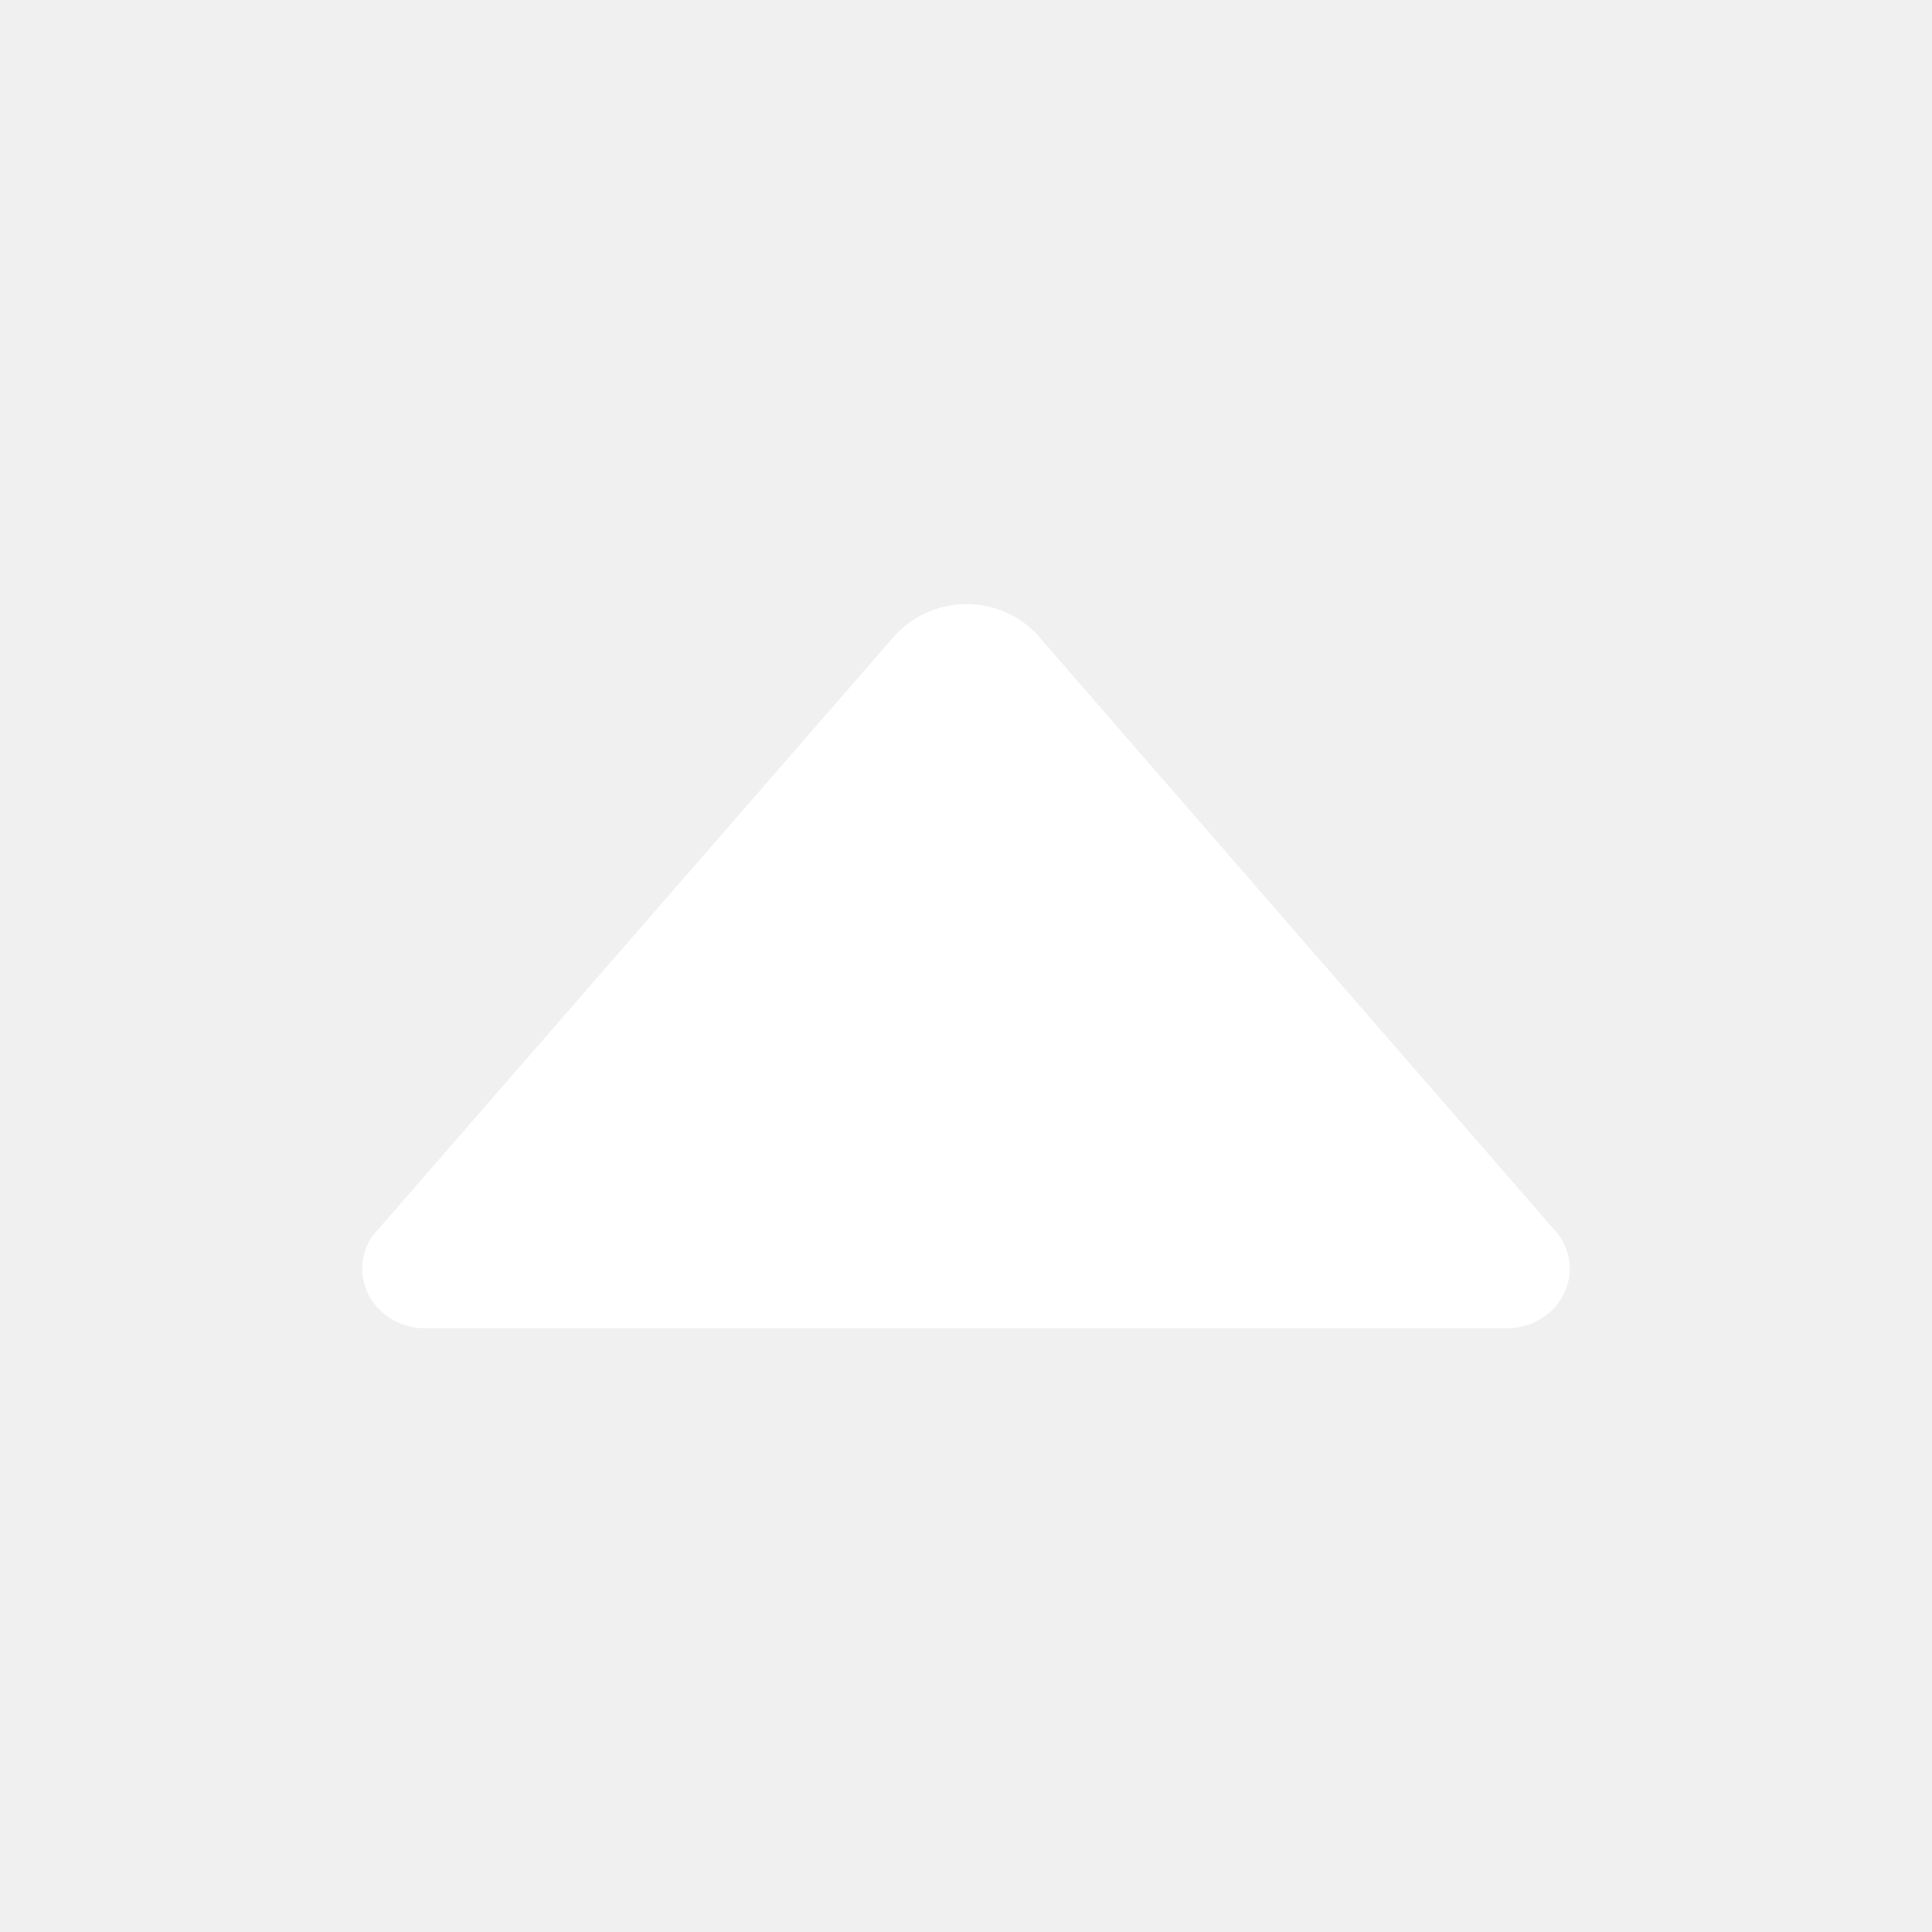
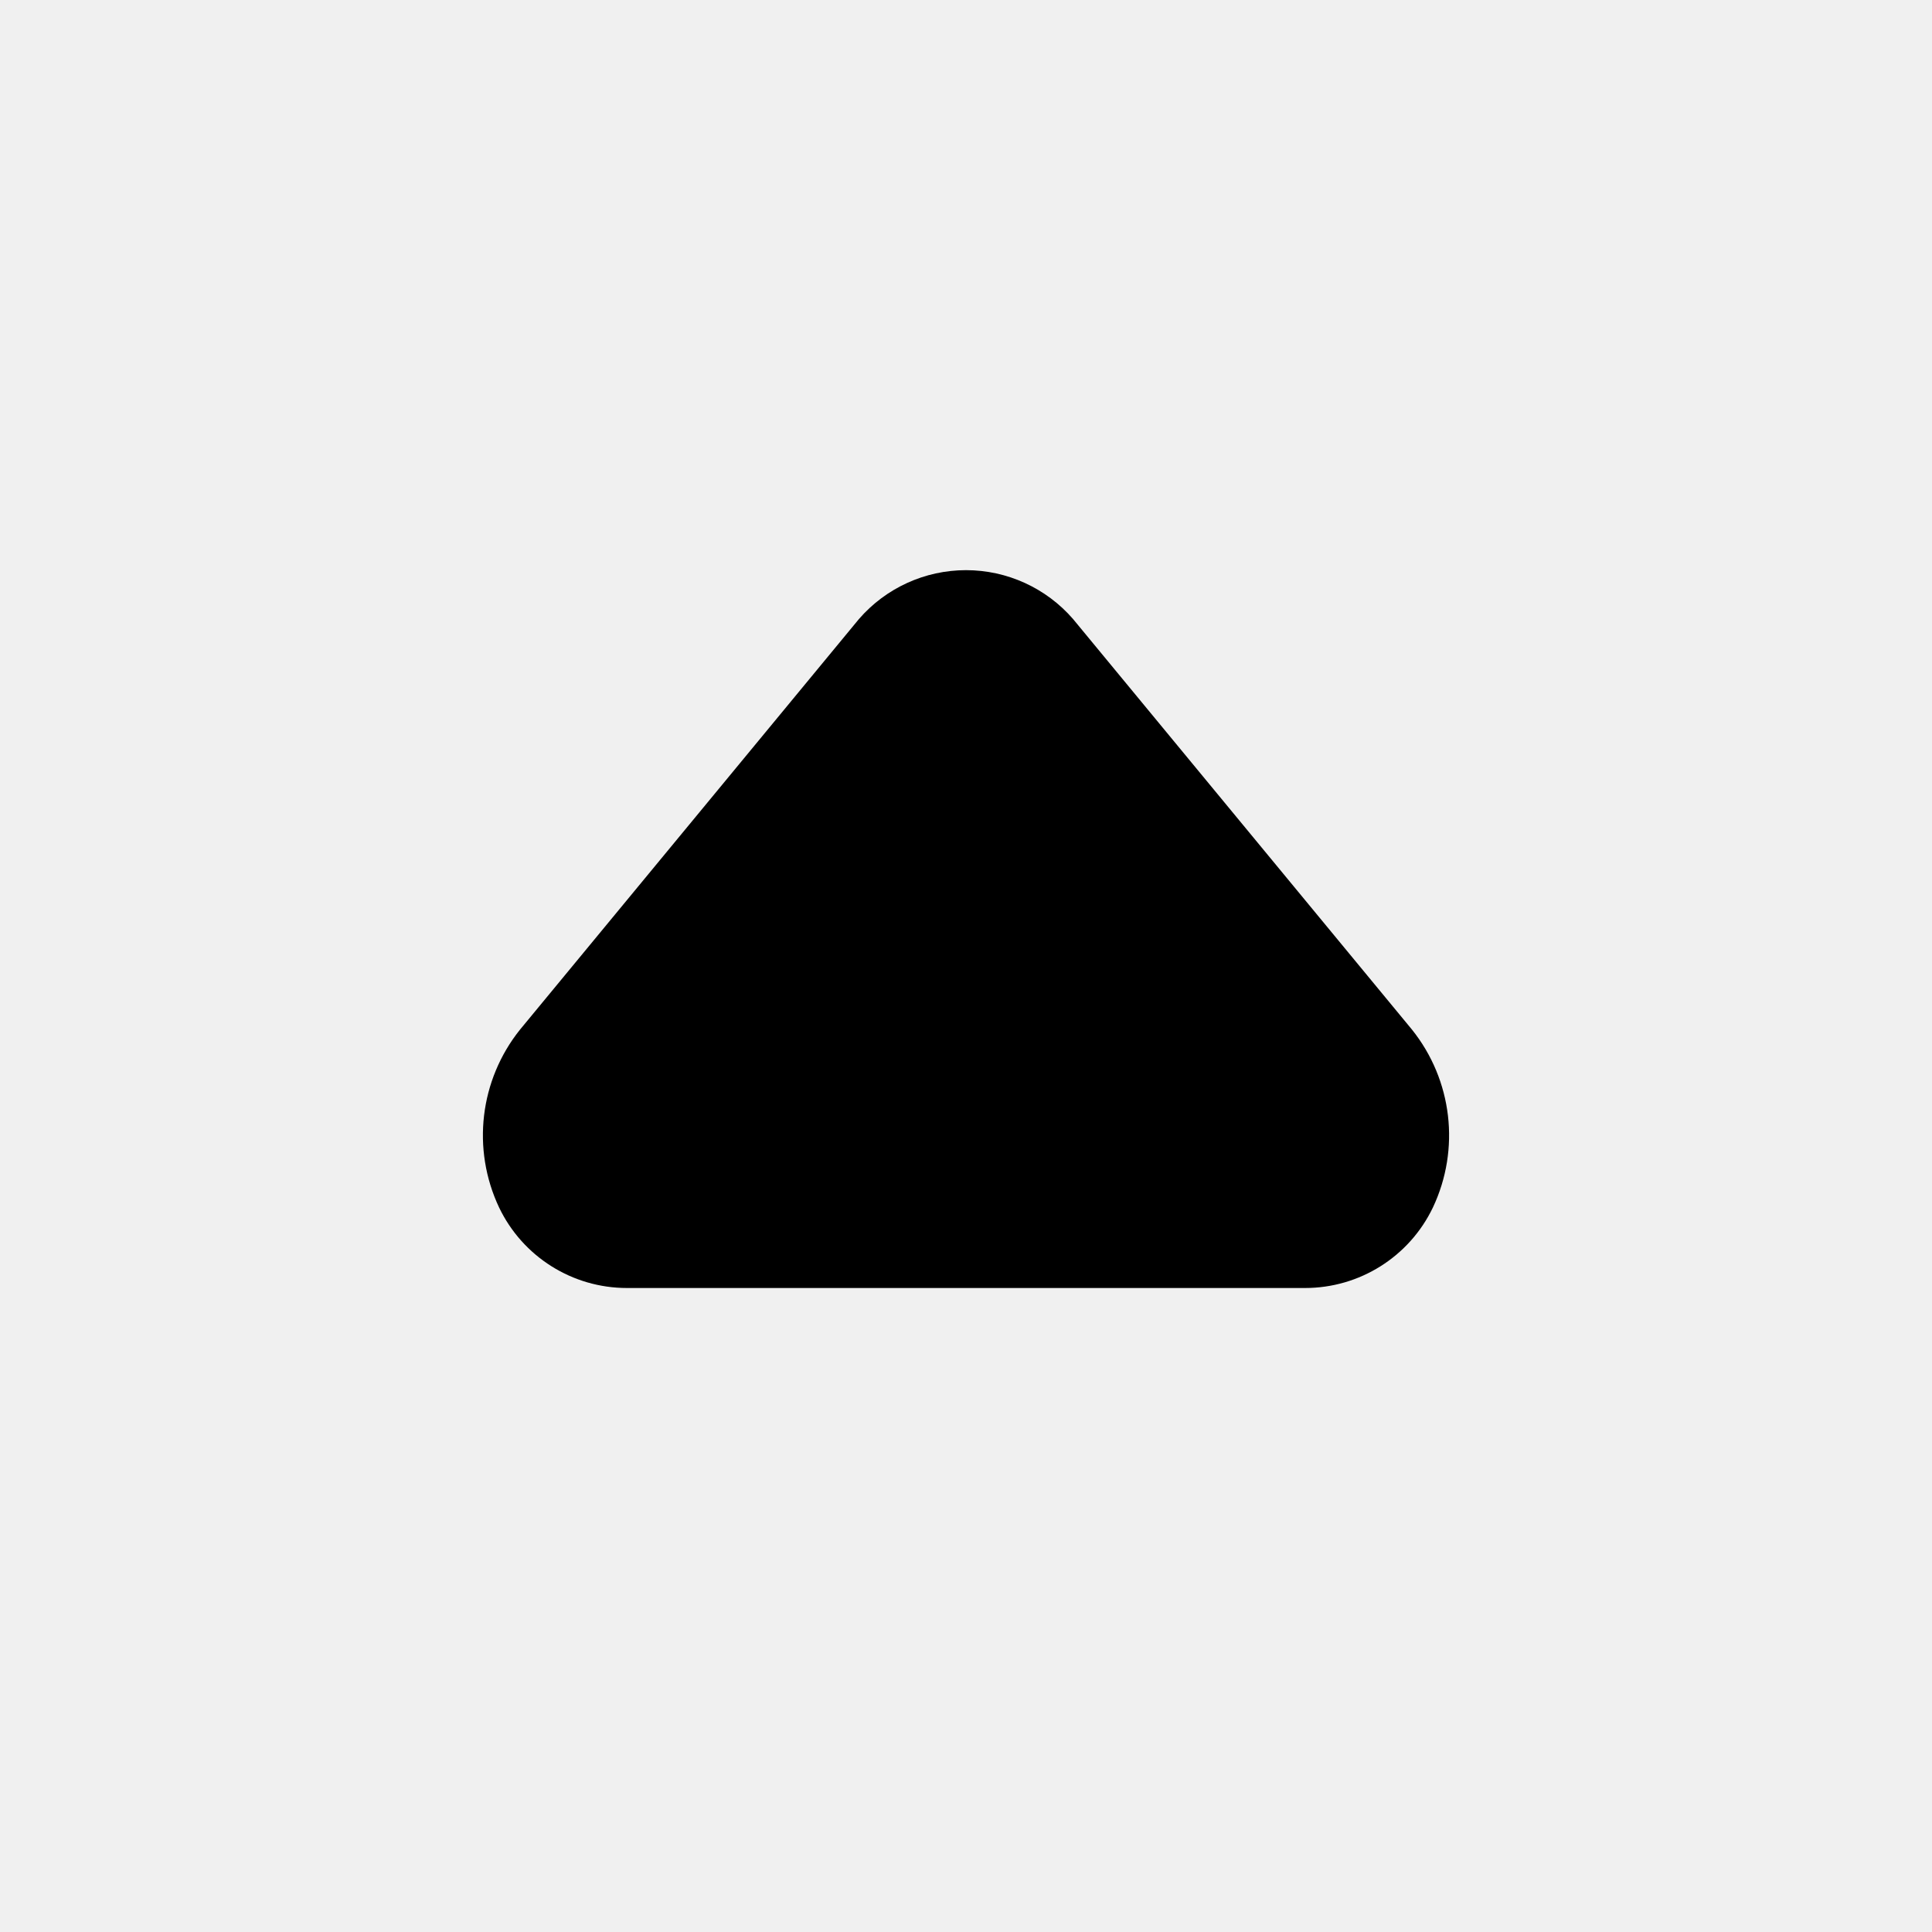
- <svg xmlns="http://www.w3.org/2000/svg" height="512px" id="Layer_1" style="enable-background:new 0 0 512 512;" version="1.1" viewBox="0 0 512 512" width="512px" xml:space="preserve">
-   <defs id="defs7" />
-   <path d="M413.1,327.3l-1.8-2.1l-136-156.5c-4.6-5.3-11.5-8.6-19.2-8.6c-7.7,0-14.6,3.4-19.2,8.6L101,324.9l-2.3,2.6  C97,330,96,333,96,336.2c0,8.7,7.4,15.8,16.6,15.8v0h286.8v0c9.2,0,16.6-7.1,16.6-15.8C416,332.9,414.9,329.8,413.1,327.3z" id="path3" style="fill:#ffffff" />
+ <svg xmlns="http://www.w3.org/2000/svg" width="24px" height="24px" viewBox="0 0 24 24">
+   <g data-name="Layer 2">
+     <g data-name="arrow-up">
+       <rect width="24" height="24" transform="rotate(90 12 12)" opacity="0" />
+       <path d="M16.21 16H7.79a1.76 1.76 0 0 1-1.59-1 2.1 2.1 0 0 1 .26-2.21l4.21-5.1a1.76 1.76 0 0 1 2.66 0l4.21 5.1A2.1 2.1 0 0 1 17.8 15a1.76 1.76 0 0 1-1.59 1z" />
+     </g>
+   </g>
</svg>
